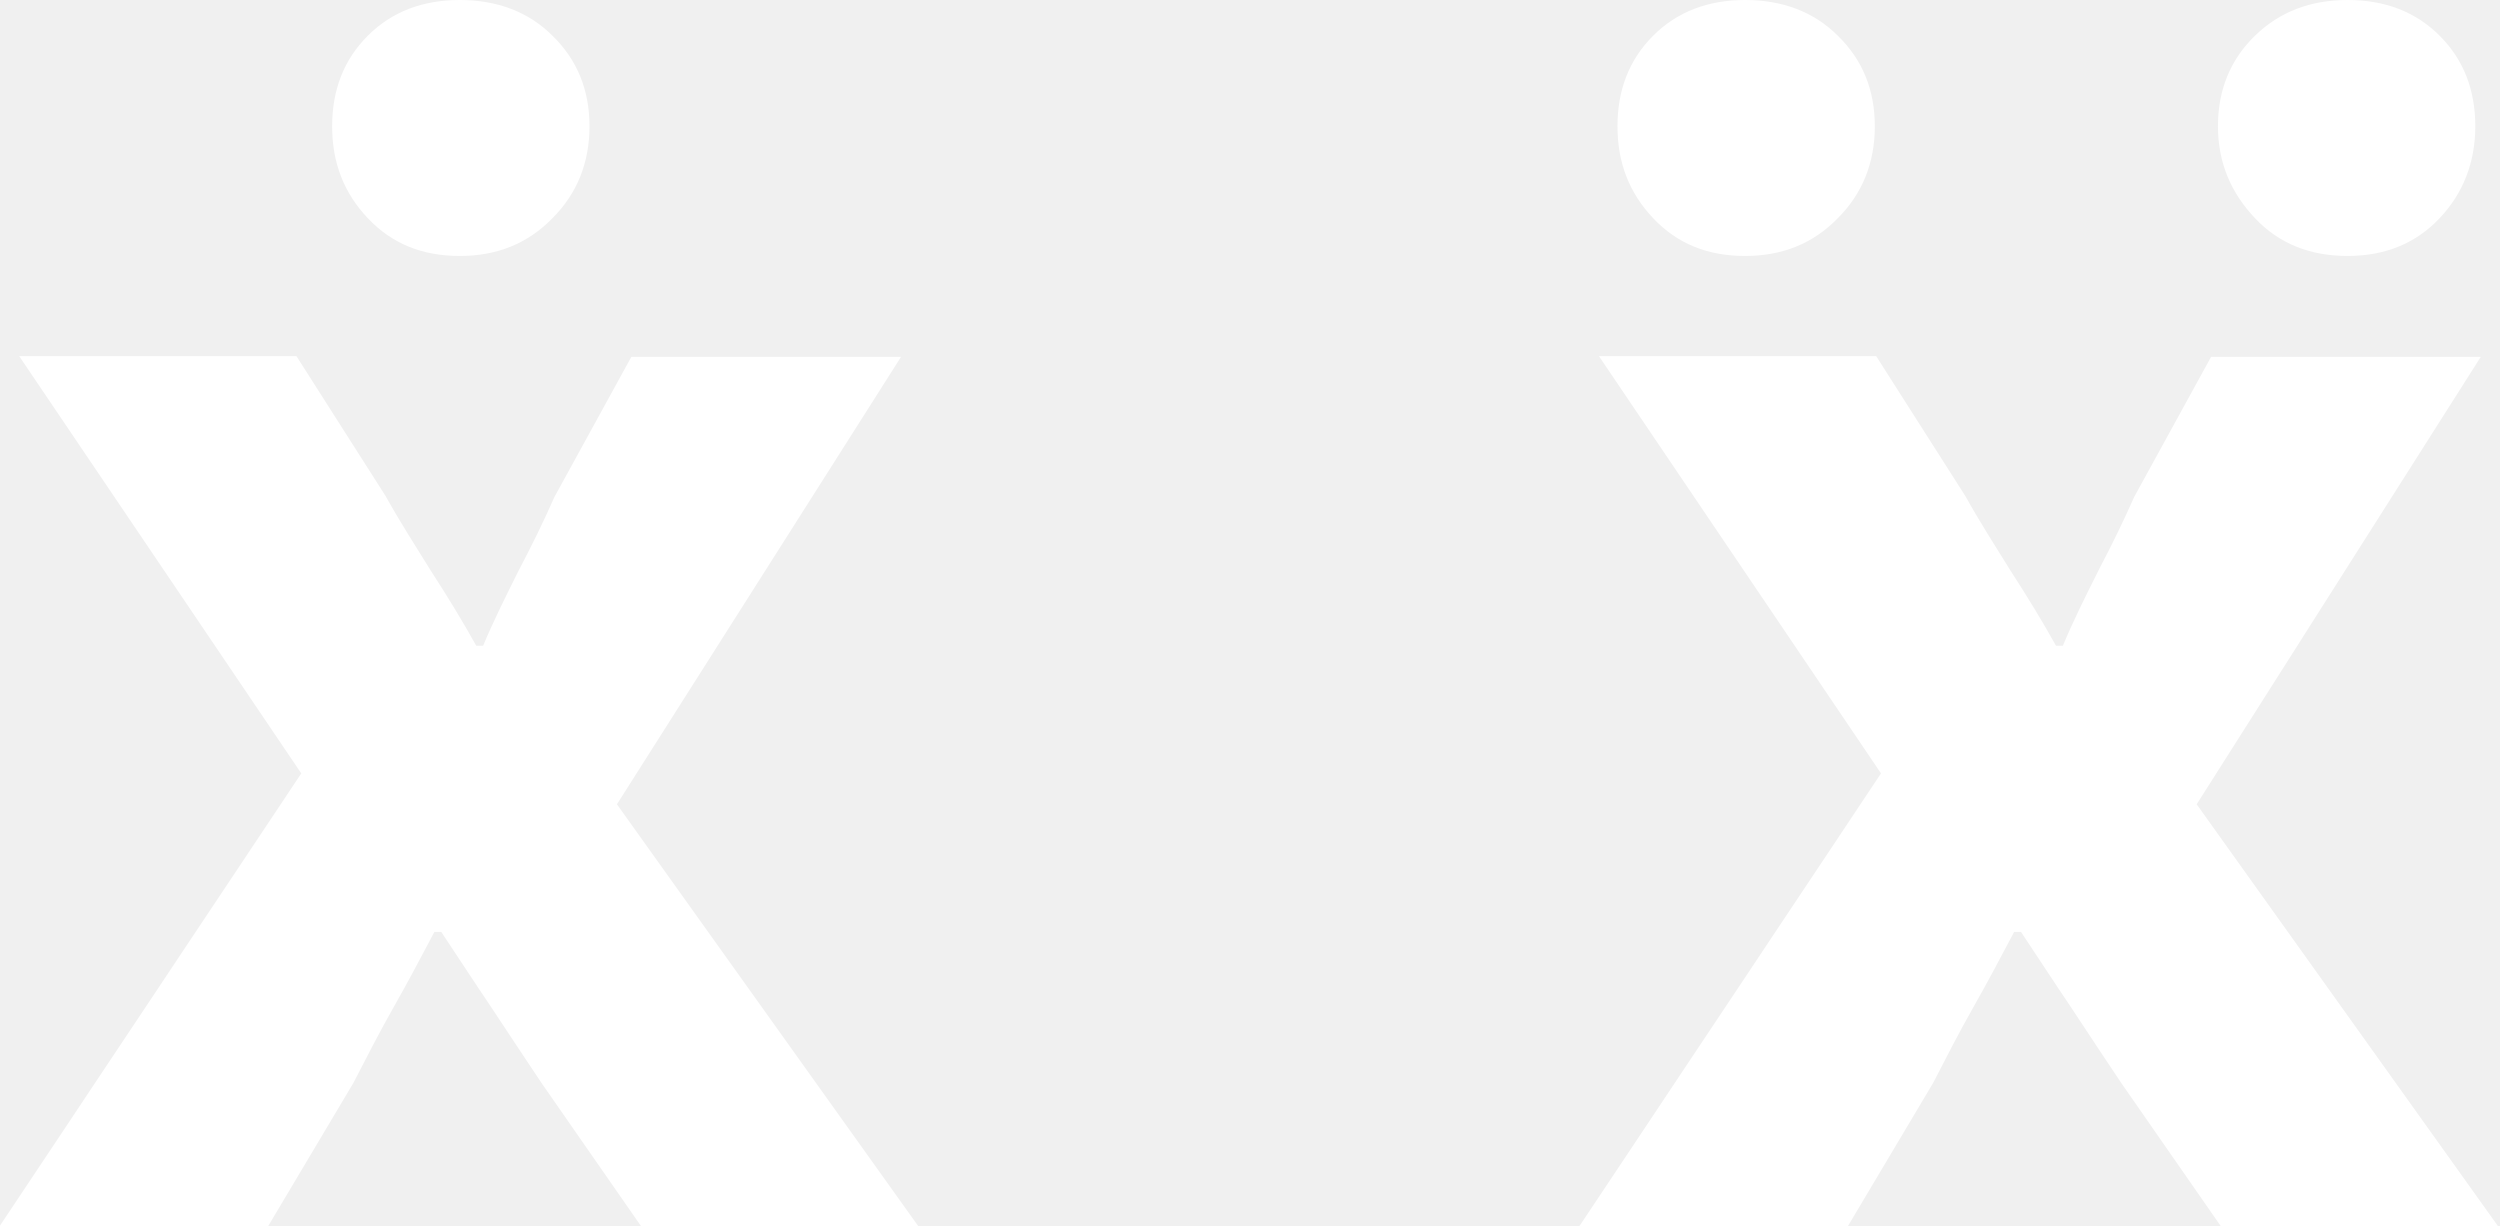
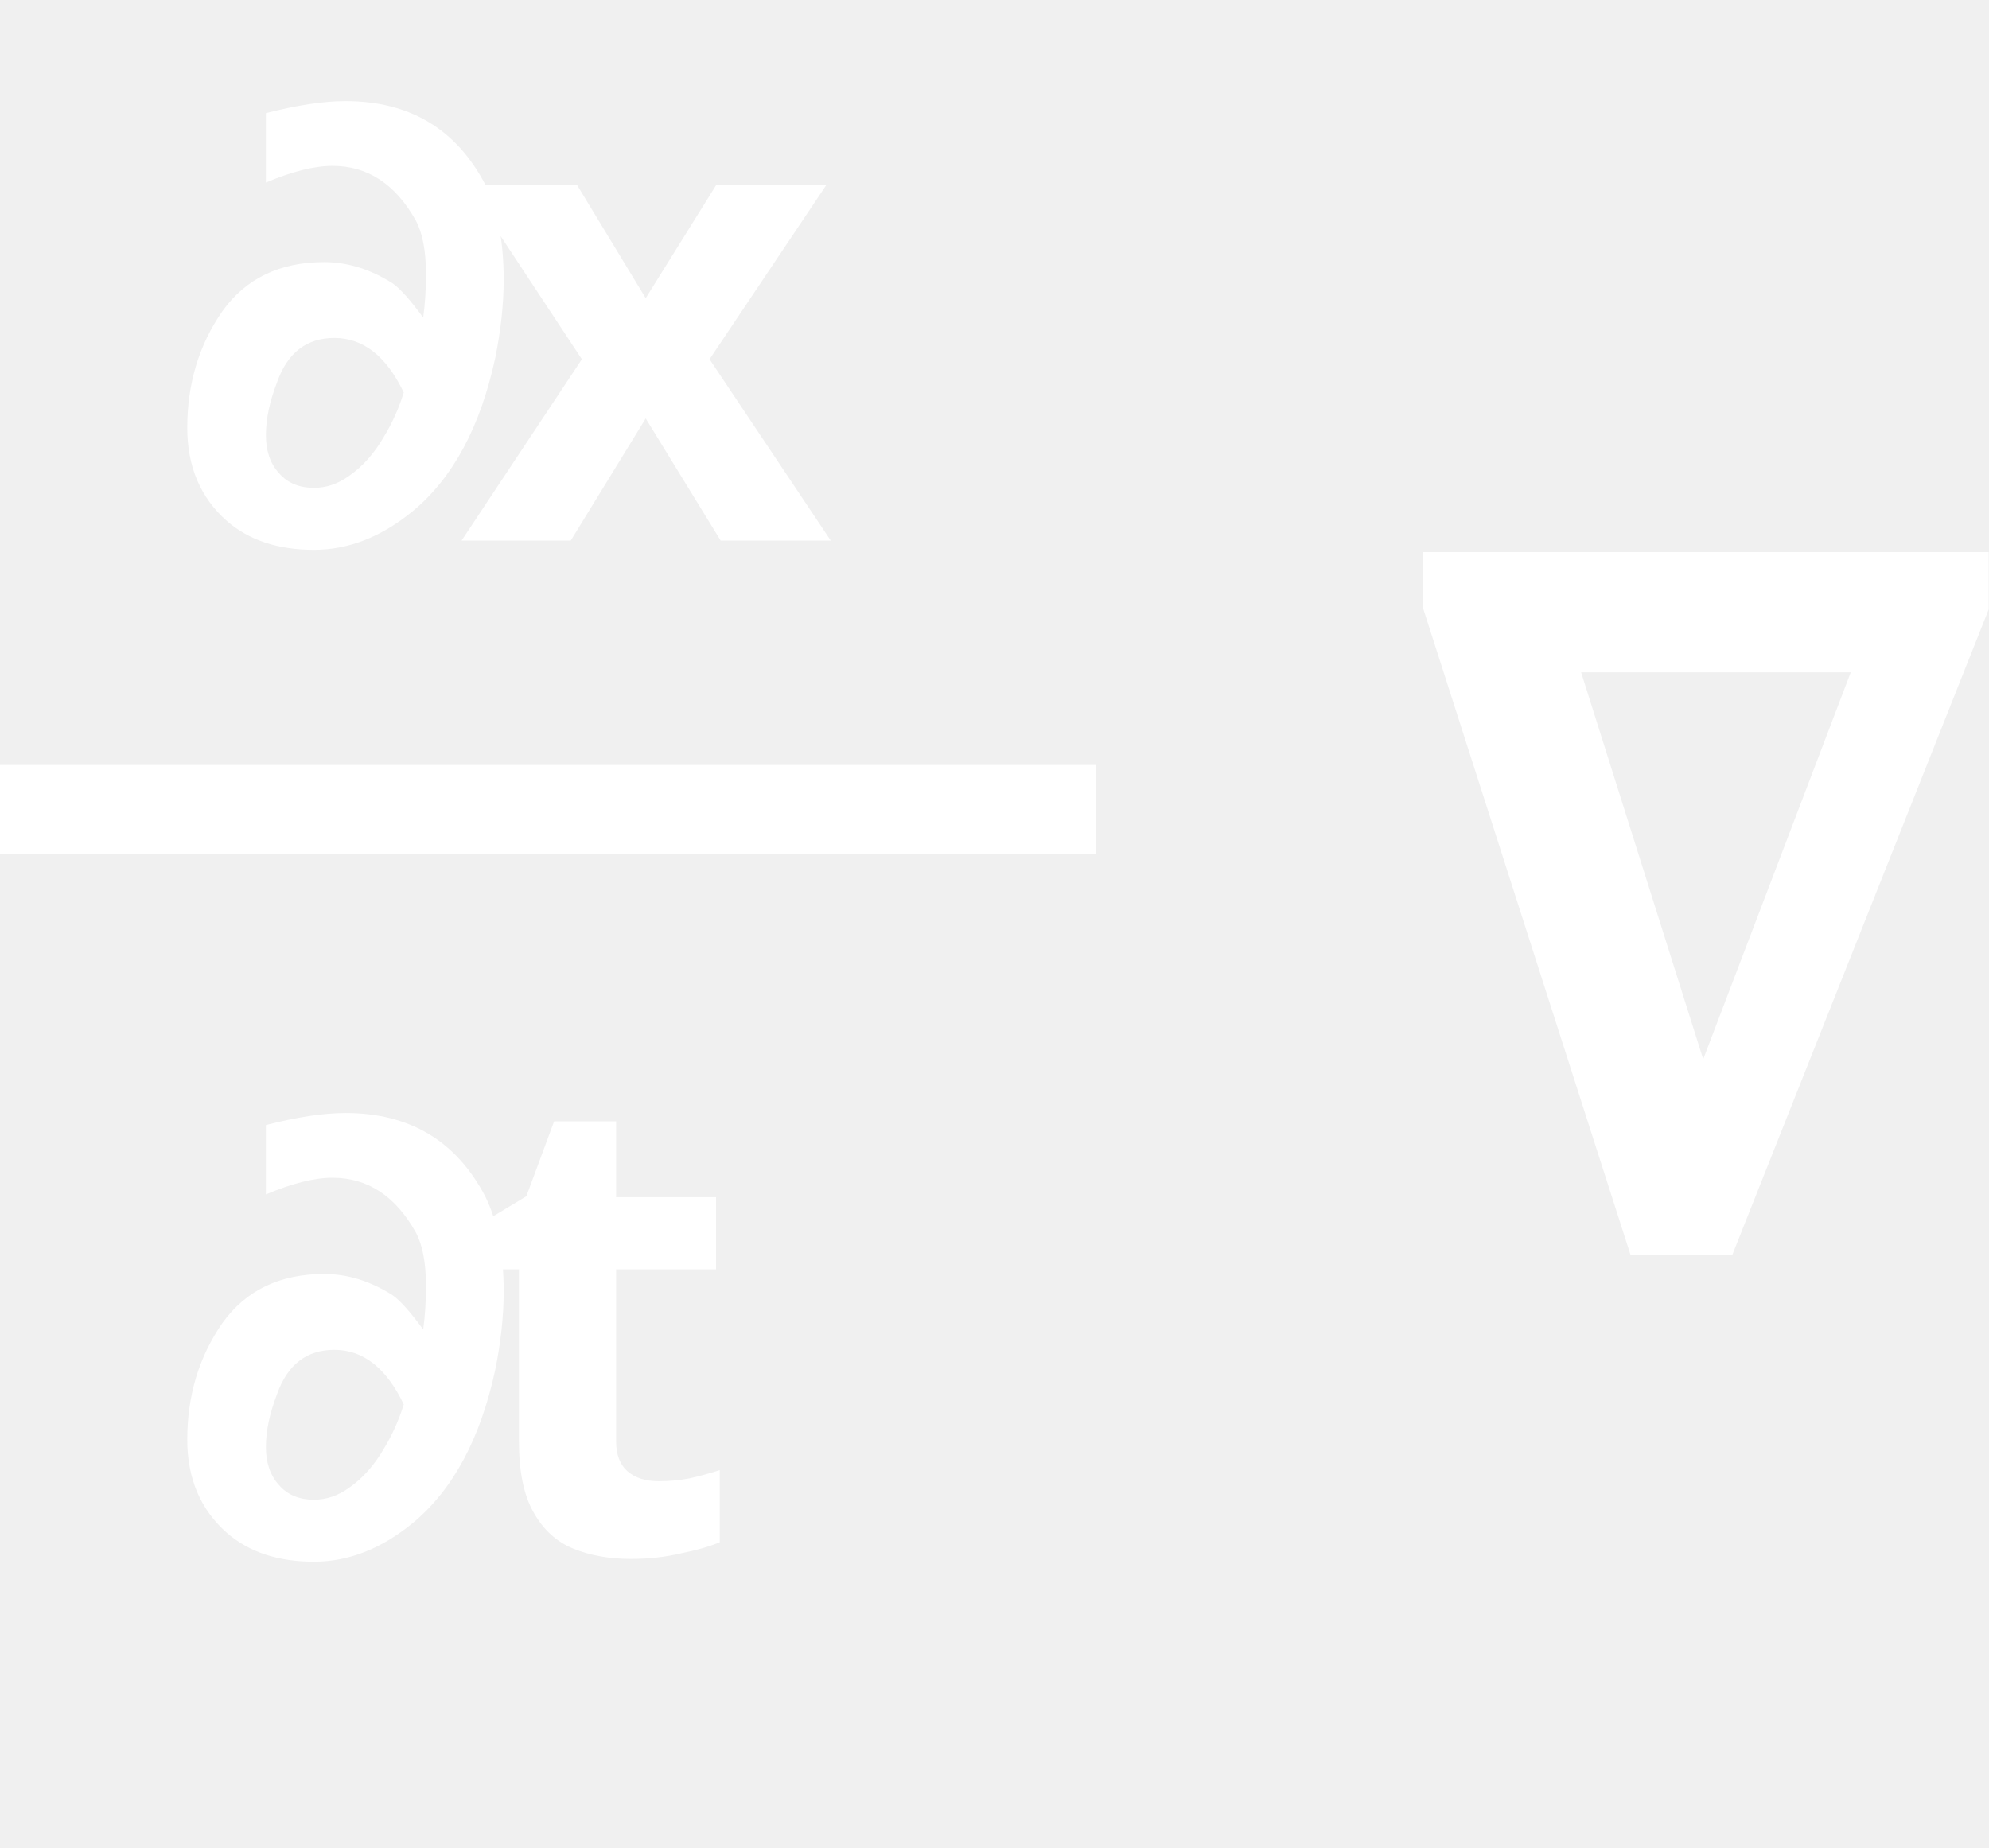
- <svg xmlns="http://www.w3.org/2000/svg" id="Calque_2" data-name="Calque 2" viewBox="0 0 36.43 17.86">
+ <svg xmlns="http://www.w3.org/2000/svg" id="Calque_2" data-name="Calque 2" viewBox="0 0 33.59 31.21">
  <defs>
    <style>
      .cls-1 {
+         stroke-width: .75px;
+       }
+ 
+       .cls-1, .cls-2 {
+         stroke: #fff;
+         stroke-miterlimit: 10;
+       }
+ 
+       .cls-1, .cls-3 {
        fill: #fff;
+       }
+ 
+       .cls-2 {
+         fill: none;
+         stroke-width: 1.5px;
+       }
+ 
+       .cls-3 {
+         font-family: SourceCodePro-Bold, 'Source Code Pro';
+         font-size: 11px;
+         font-weight: 700;
+         letter-spacing: -.1em;
      }
    </style>
  </defs>
  <g id="Calque_1-2" data-name="Calque 1">
    <g>
-       <g>
-         <path class="cls-1" d="M23.02,17.86l4.39-6.59-4.11-6.08h4.04l1.3,2.04c.2.36.43.72.66,1.09.24.37.46.73.66,1.09h.1c.15-.36.33-.72.52-1.1.2-.38.37-.73.52-1.07l1.12-2.04h3.93l-4.14,6.52,4.4,6.16h-4.04l-1.46-2.1c-.24-.36-.48-.72-.73-1.1-.25-.37-.49-.74-.73-1.1h-.1c-.19.36-.38.72-.59,1.09s-.4.74-.59,1.11l-1.25,2.1h-3.93Z" />
-         <path class="cls-1" d="M25.43,3.73c-.55,0-.99-.18-1.34-.55s-.52-.81-.52-1.34.17-.97.52-1.32.8-.52,1.34-.52,1,.17,1.35.52c.36.35.54.79.54,1.32s-.18.98-.54,1.34c-.36.37-.81.55-1.35.55ZM34.21,3.73c-.55,0-1-.18-1.35-.55s-.54-.81-.54-1.34.18-.97.54-1.32.81-.52,1.35-.52.99.17,1.34.52c.35.35.52.79.52,1.32s-.18.98-.52,1.34c-.35.37-.8.55-1.34.55Z" />
-       </g>
-       <g>
-         <path class="cls-1" d="M0,17.86l4.39-6.59L.28,5.19h4.04l1.3,2.04c.2.36.43.72.66,1.09.24.37.46.73.66,1.09h.1c.15-.36.33-.72.52-1.1.2-.38.37-.73.52-1.07l1.12-2.04h3.93l-4.14,6.52,4.4,6.16h-4.04l-1.46-2.1c-.24-.36-.48-.72-.73-1.1-.25-.37-.49-.74-.73-1.1h-.1c-.19.36-.38.72-.59,1.09s-.4.74-.59,1.11l-1.25,2.1H0Z" />
-         <path class="cls-1" d="M6.7,3.73c-.55,0-.99-.18-1.34-.55s-.52-.81-.52-1.34.17-.97.52-1.32.8-.52,1.34-.52,1,.17,1.35.52c.36.35.54.79.54,1.32s-.18.98-.54,1.34c-.36.37-.81.55-1.35.55Z" />
-       </g>
+       <text class="cls-3" transform="translate(2.85 9.13)">
+         <tspan x="0" y="0">∂x</tspan>
+       </text>
+       <text class="cls-3" transform="translate(2.85 26.22)">
+         <tspan x="0" y="0">∂t</tspan>
+       </text>
+       <path class="cls-1" d="M33.21,9.7v.52l-4.21,10.6h-1.19l-3.4-10.6v-.52h8.8ZM31.79,10.98h-5.6l2.54,8.05,3.07-8.05Z" />
+       <line class="cls-2" y1="13.67" x2="18.51" y2="13.67" />
    </g>
  </g>
</svg>
